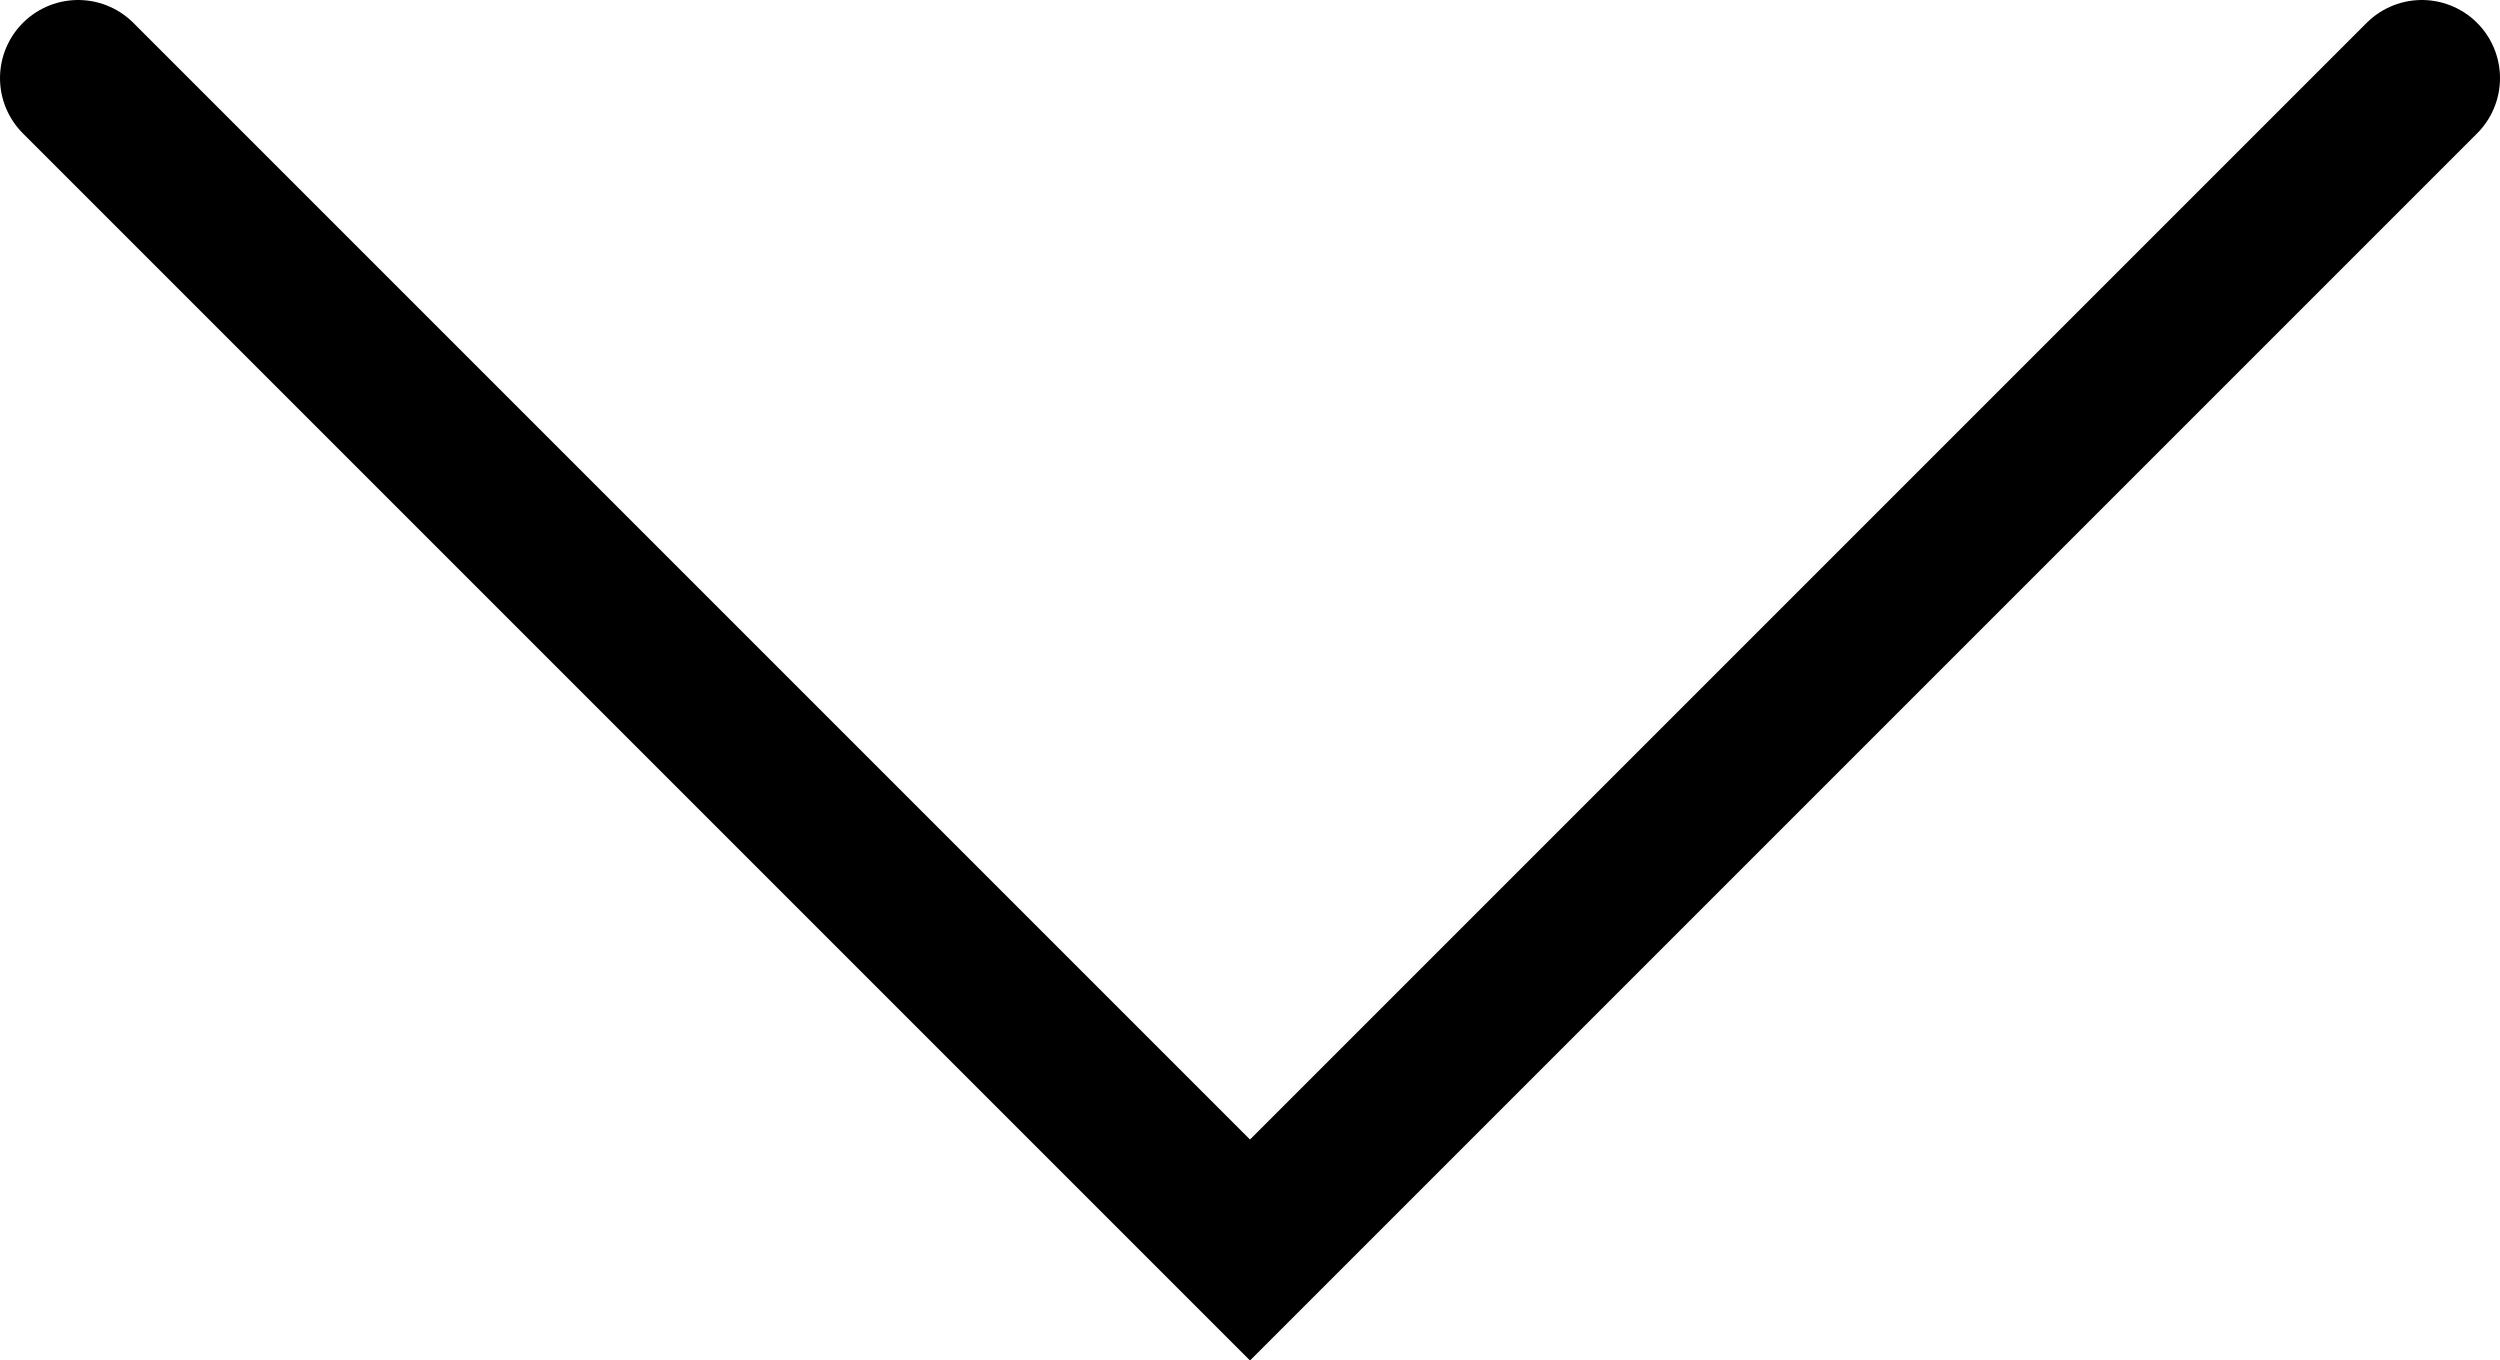
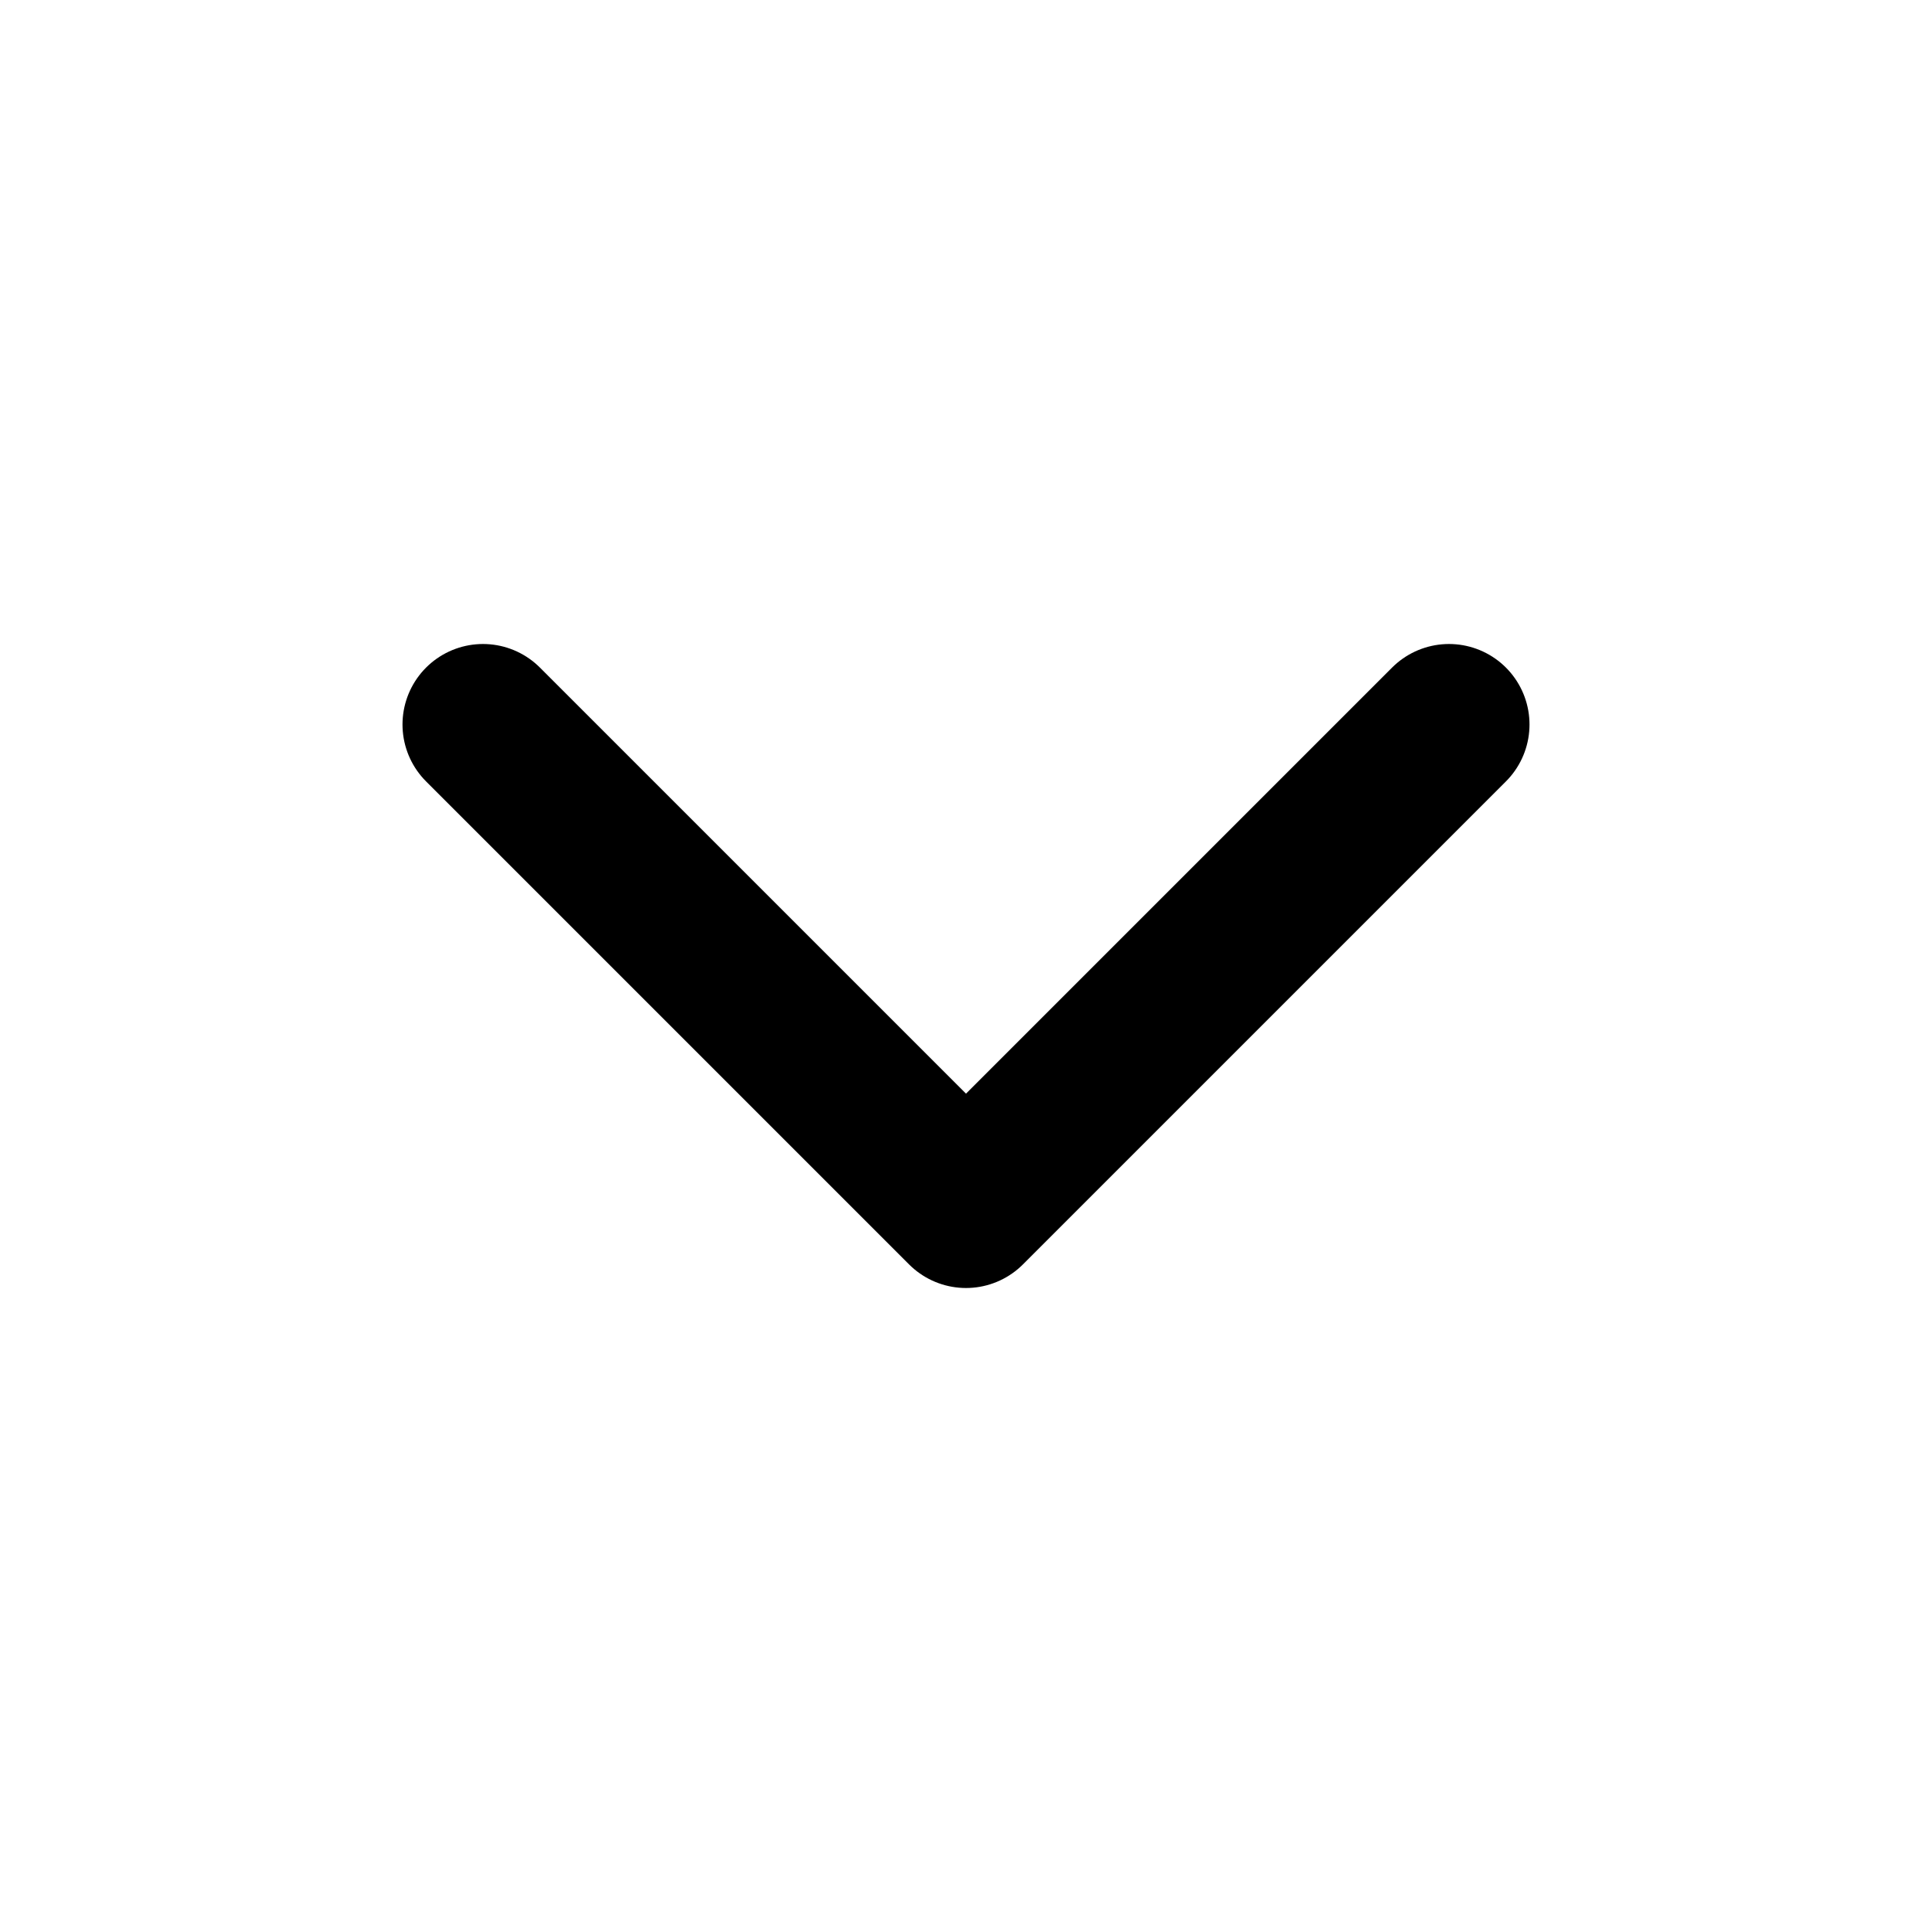
- <svg xmlns="http://www.w3.org/2000/svg" width="16" viewBox="0 0 16 8.7">
-   <path d="M15.5,0.5L8,8L0.5,0.5" fill="none" stroke="currentColor" stroke-linecap="round" stroke-width="1" vector-effect="non-scaling-stroke" />
+ <svg xmlns="http://www.w3.org/2000/svg" width="24" height="24" viewBox="0 0 24 24" fill="none" stroke="currentColor" stroke-width="2" stroke-linecap="round" stroke-linejoin="round" class="lucide lucide-chevron-down">
+   <path d="m6 9 6 6 6-6" />
</svg>
